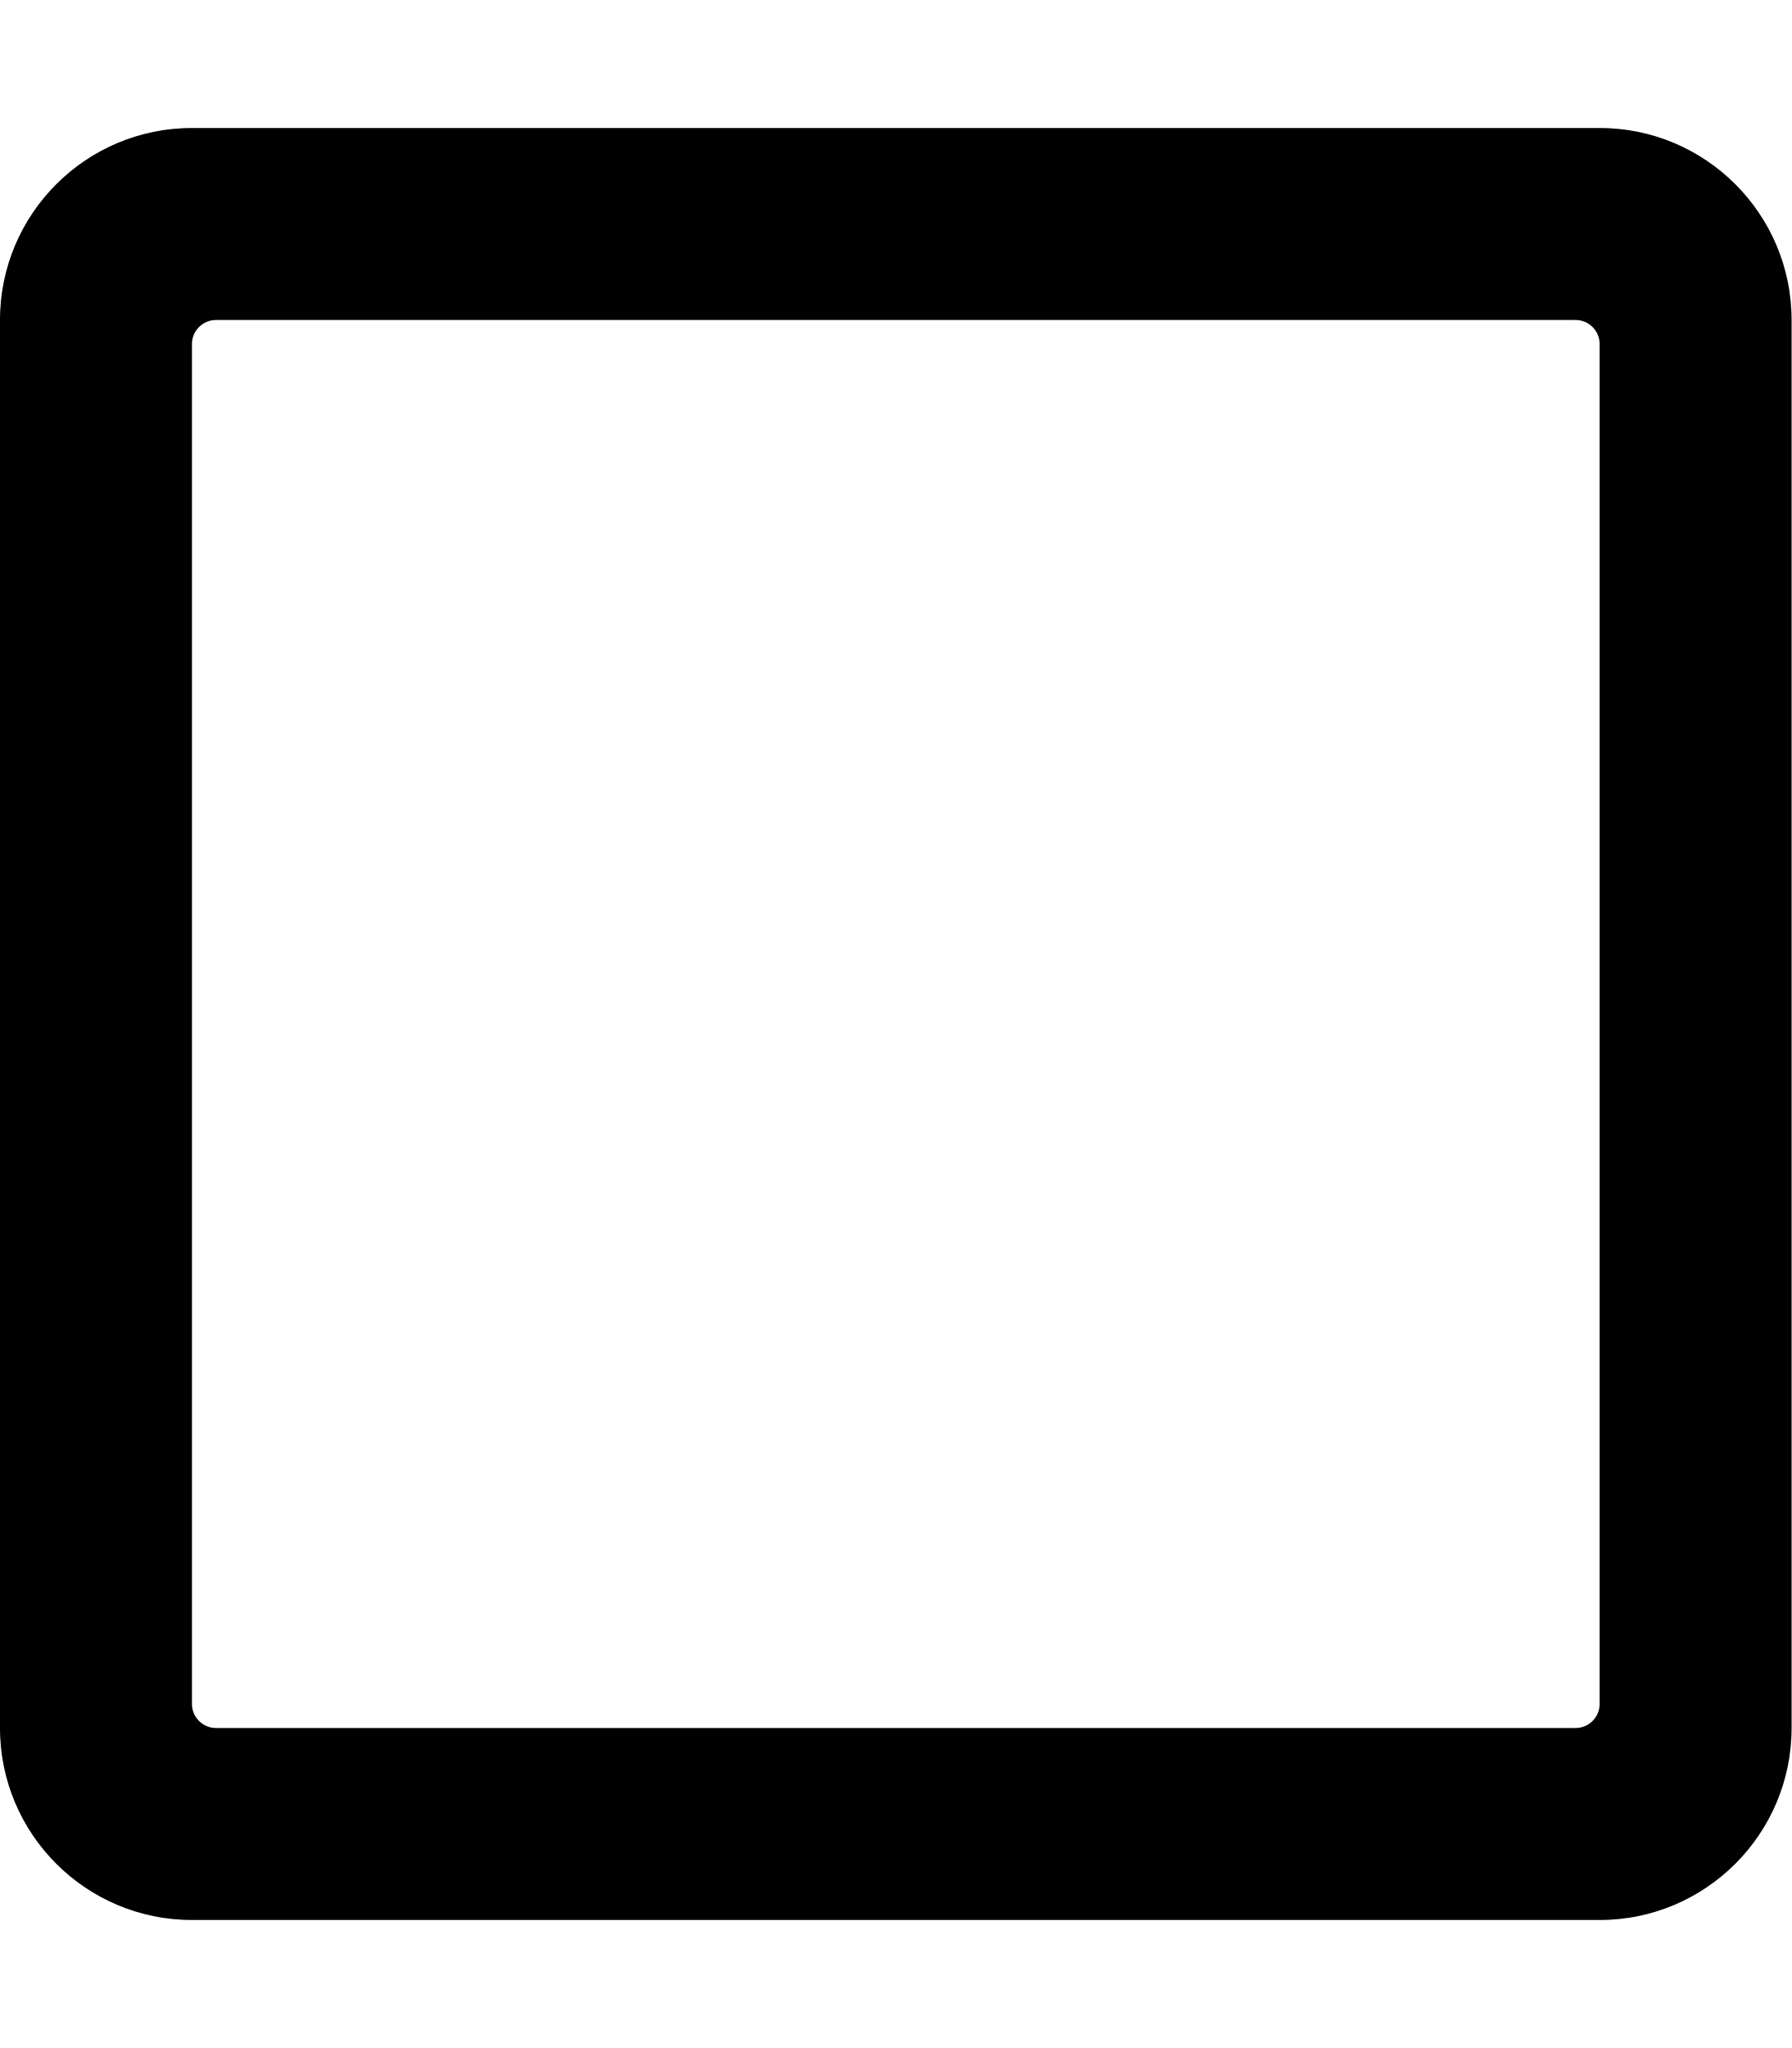
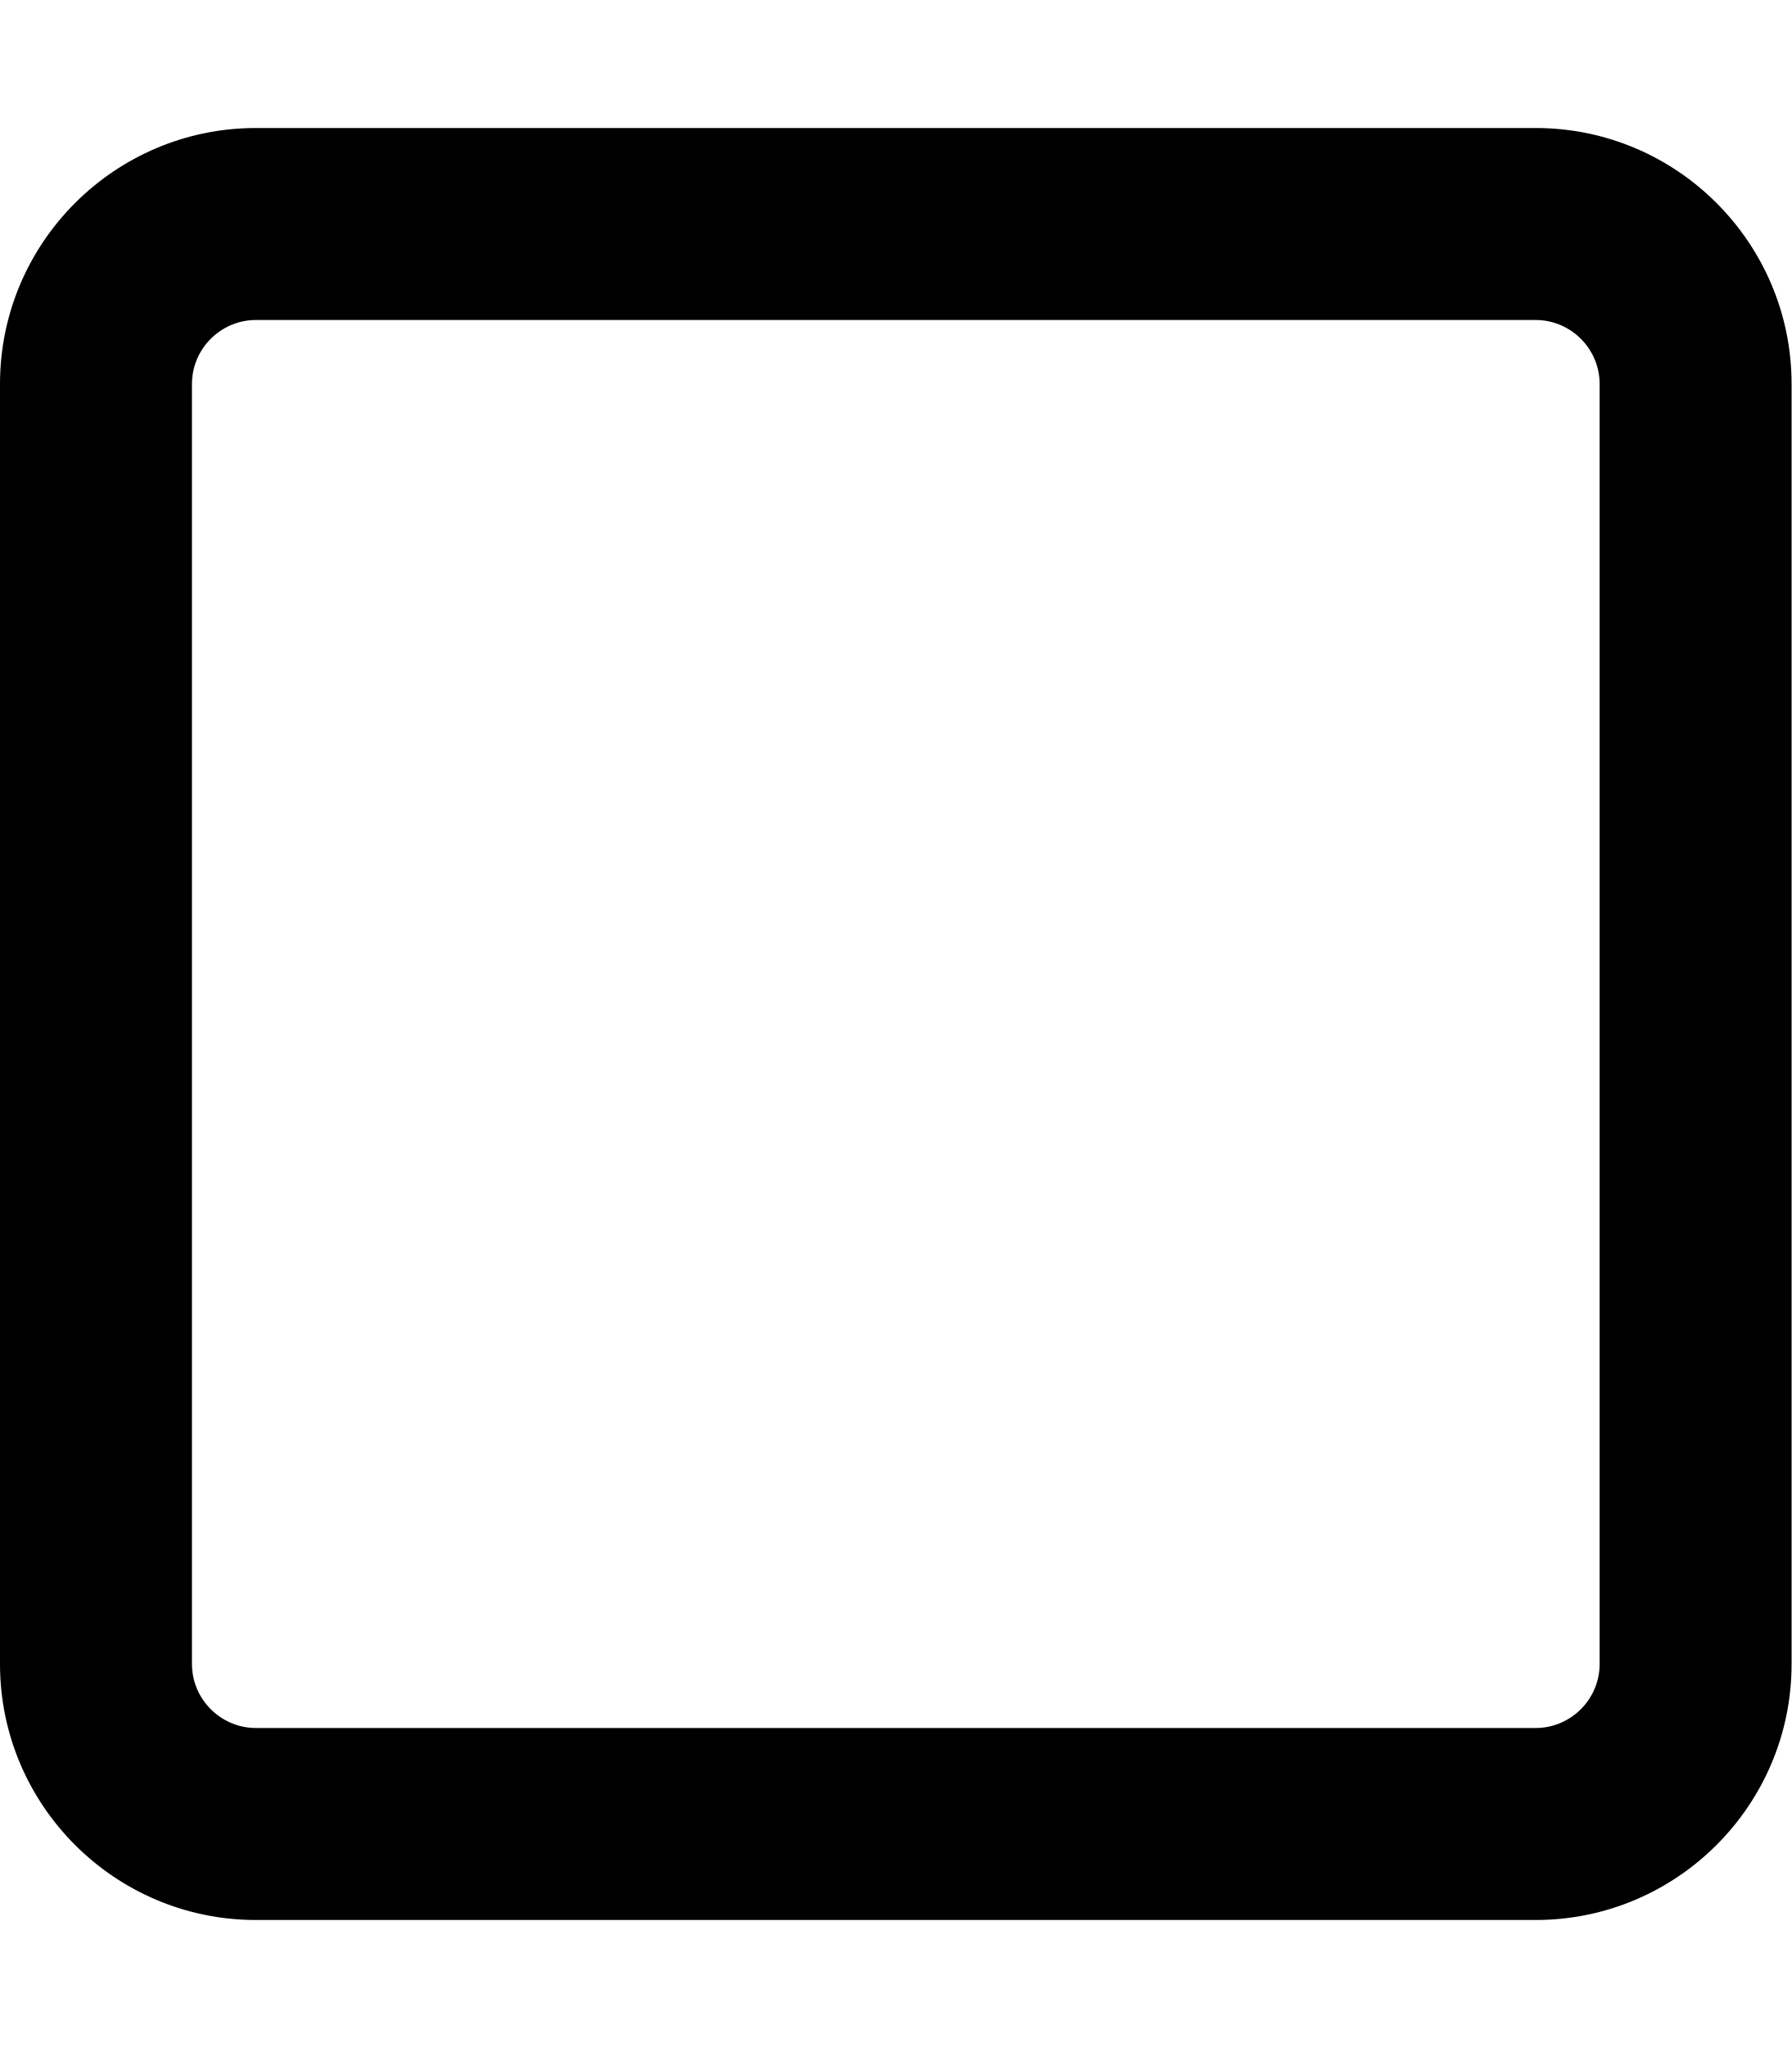
<svg xmlns="http://www.w3.org/2000/svg" viewBox="0 0 448 512">
-   <path d="m400 32h-352c-26.5 0-48 21.5-48 48v352c0 26.5 21.5 48 48 48h352c26.5 0 48-21.5 48-48v-352c0-26.5-21.5-48-48-48zm-6 400h-340c-3.3 0-6-2.7-6-6v-340c0-3.3 2.7-6 6-6h340c3.3 0 6 2.7 6 6v340c0 3.3-2.7 6-6 6z" />
+   <path d="m384 80c8.8 0 16 7.2 16 16v320c0 8.8-7.2 16-16 16h-320c-8.8 0-16-7.2-16-16v-320c0-8.8 7.2-16 16-16zm-320-48c-35.3 0-64 28.7-64 64v320c0 35.3 28.7 64 64 64h320c35.3 0 64-28.7 64-64v-320c0-35.3-28.7-64-64-64z" />
</svg>
